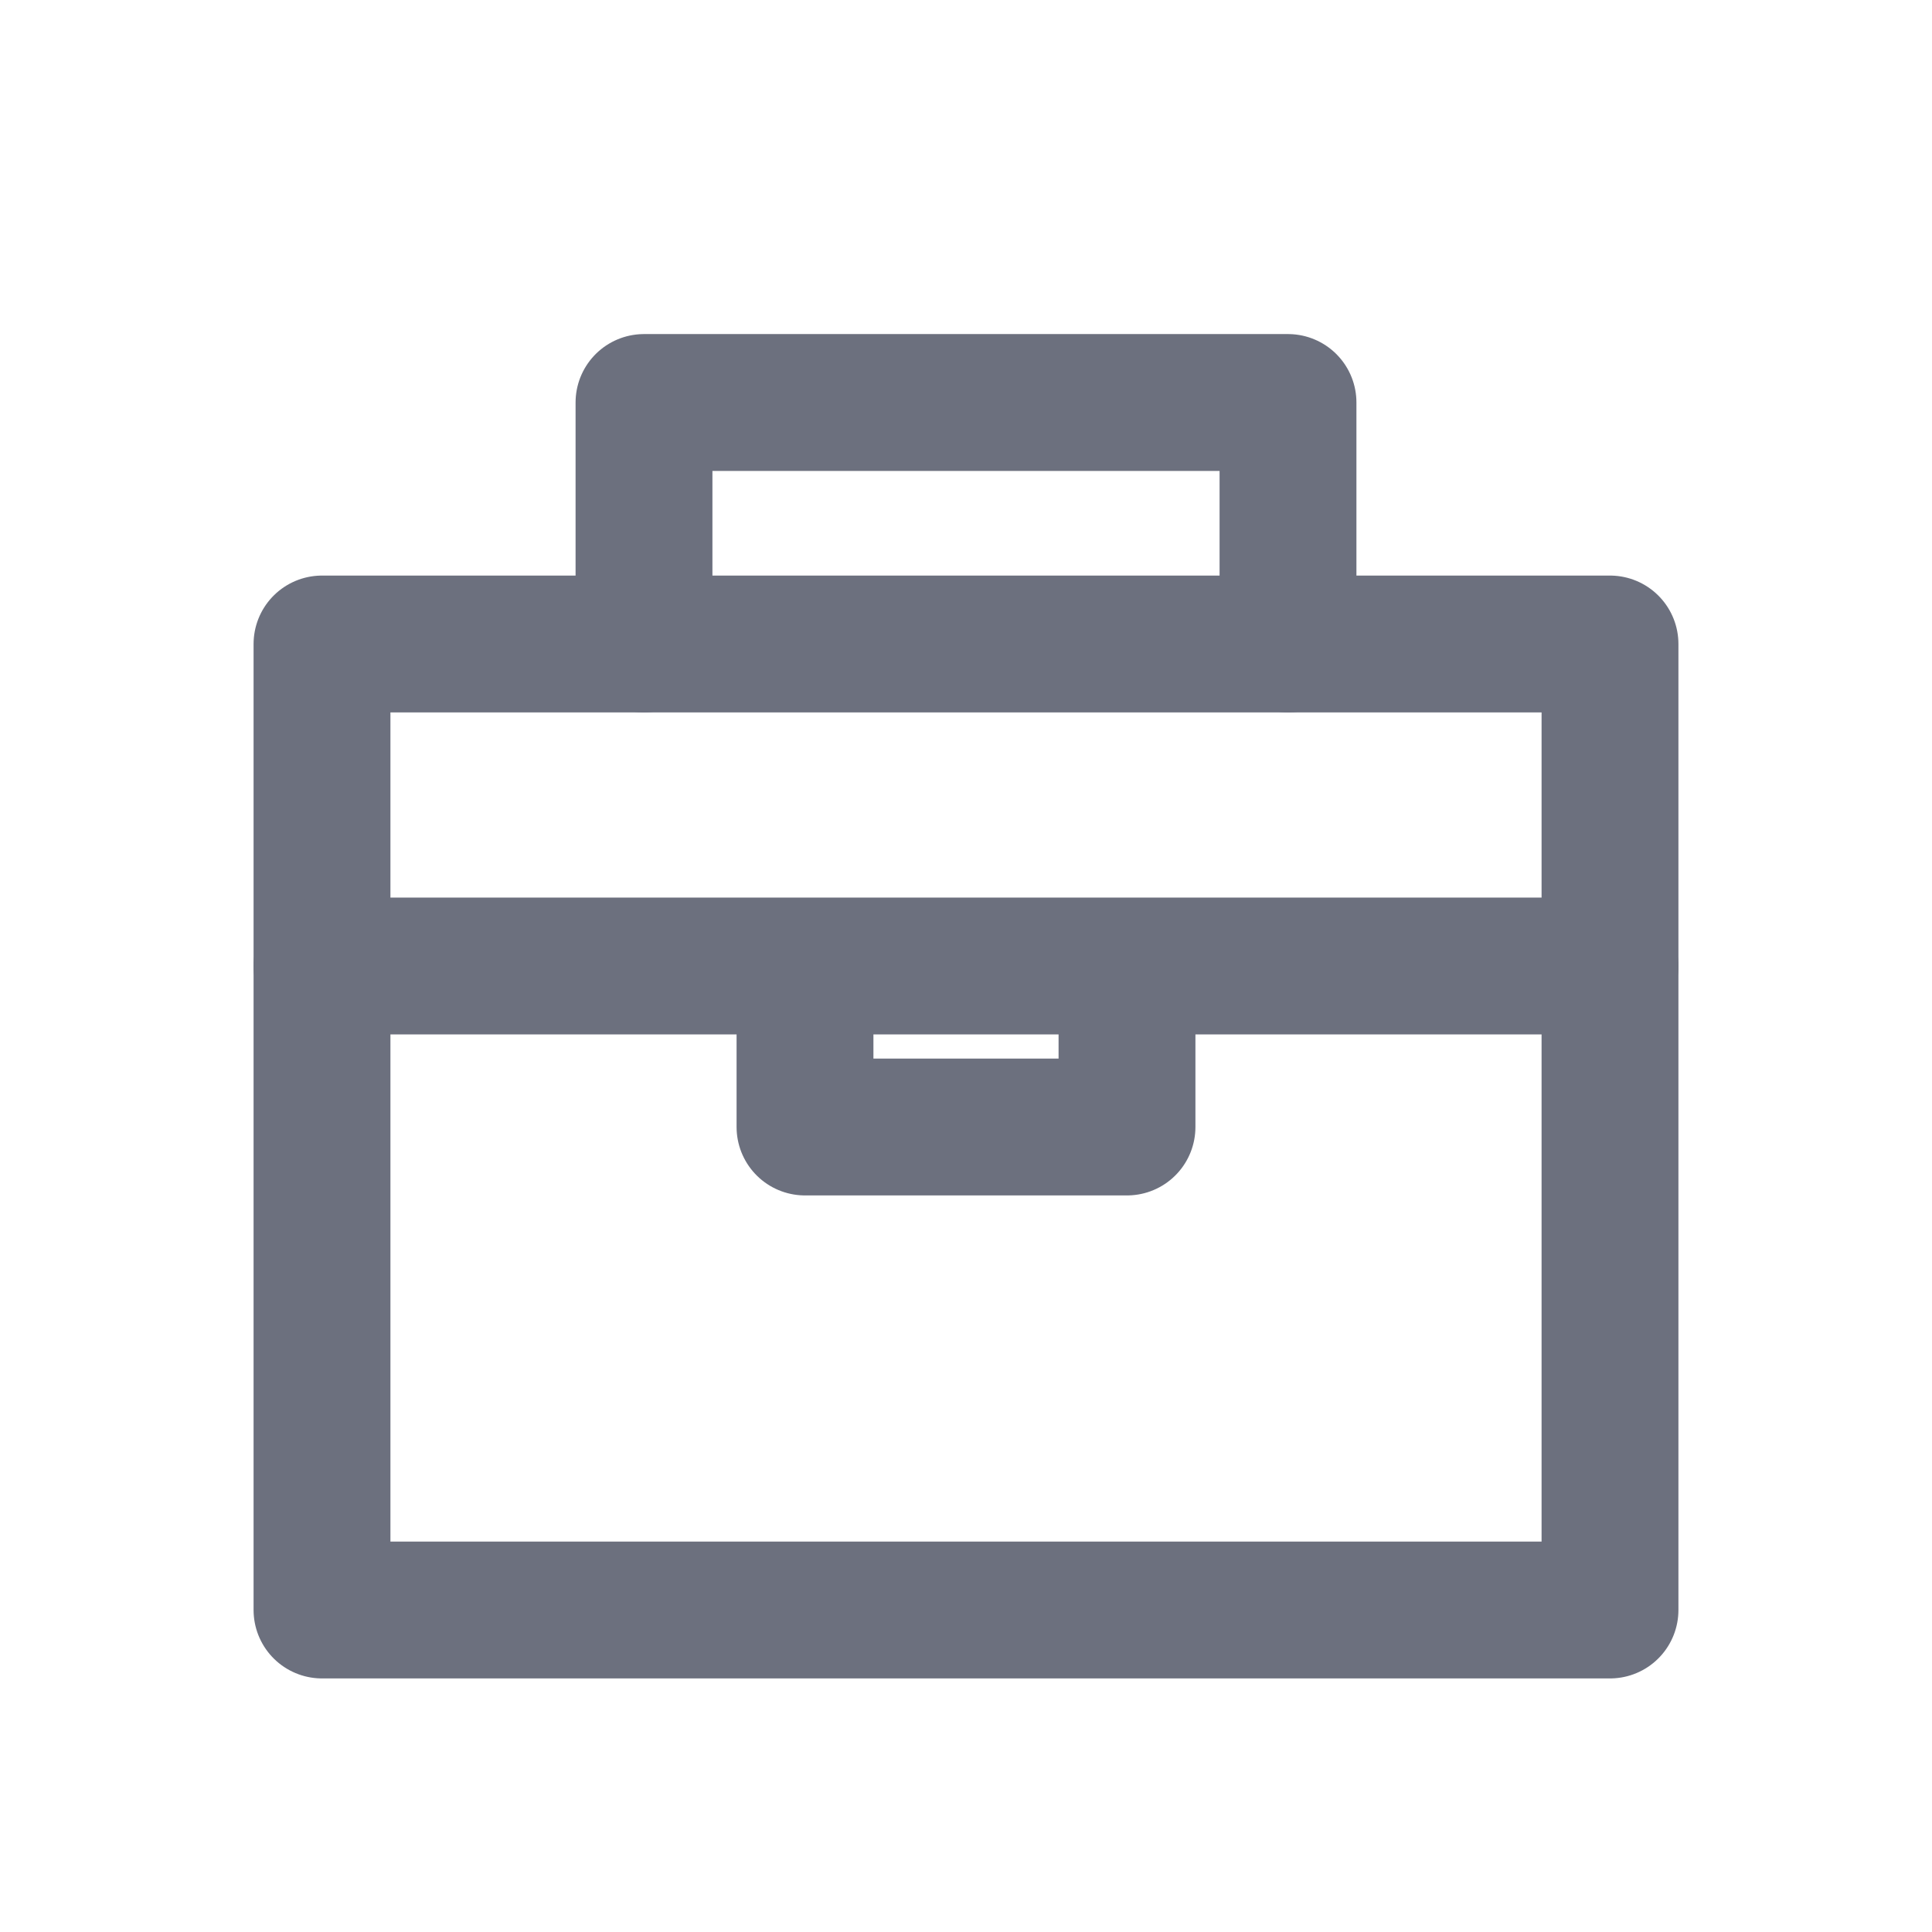
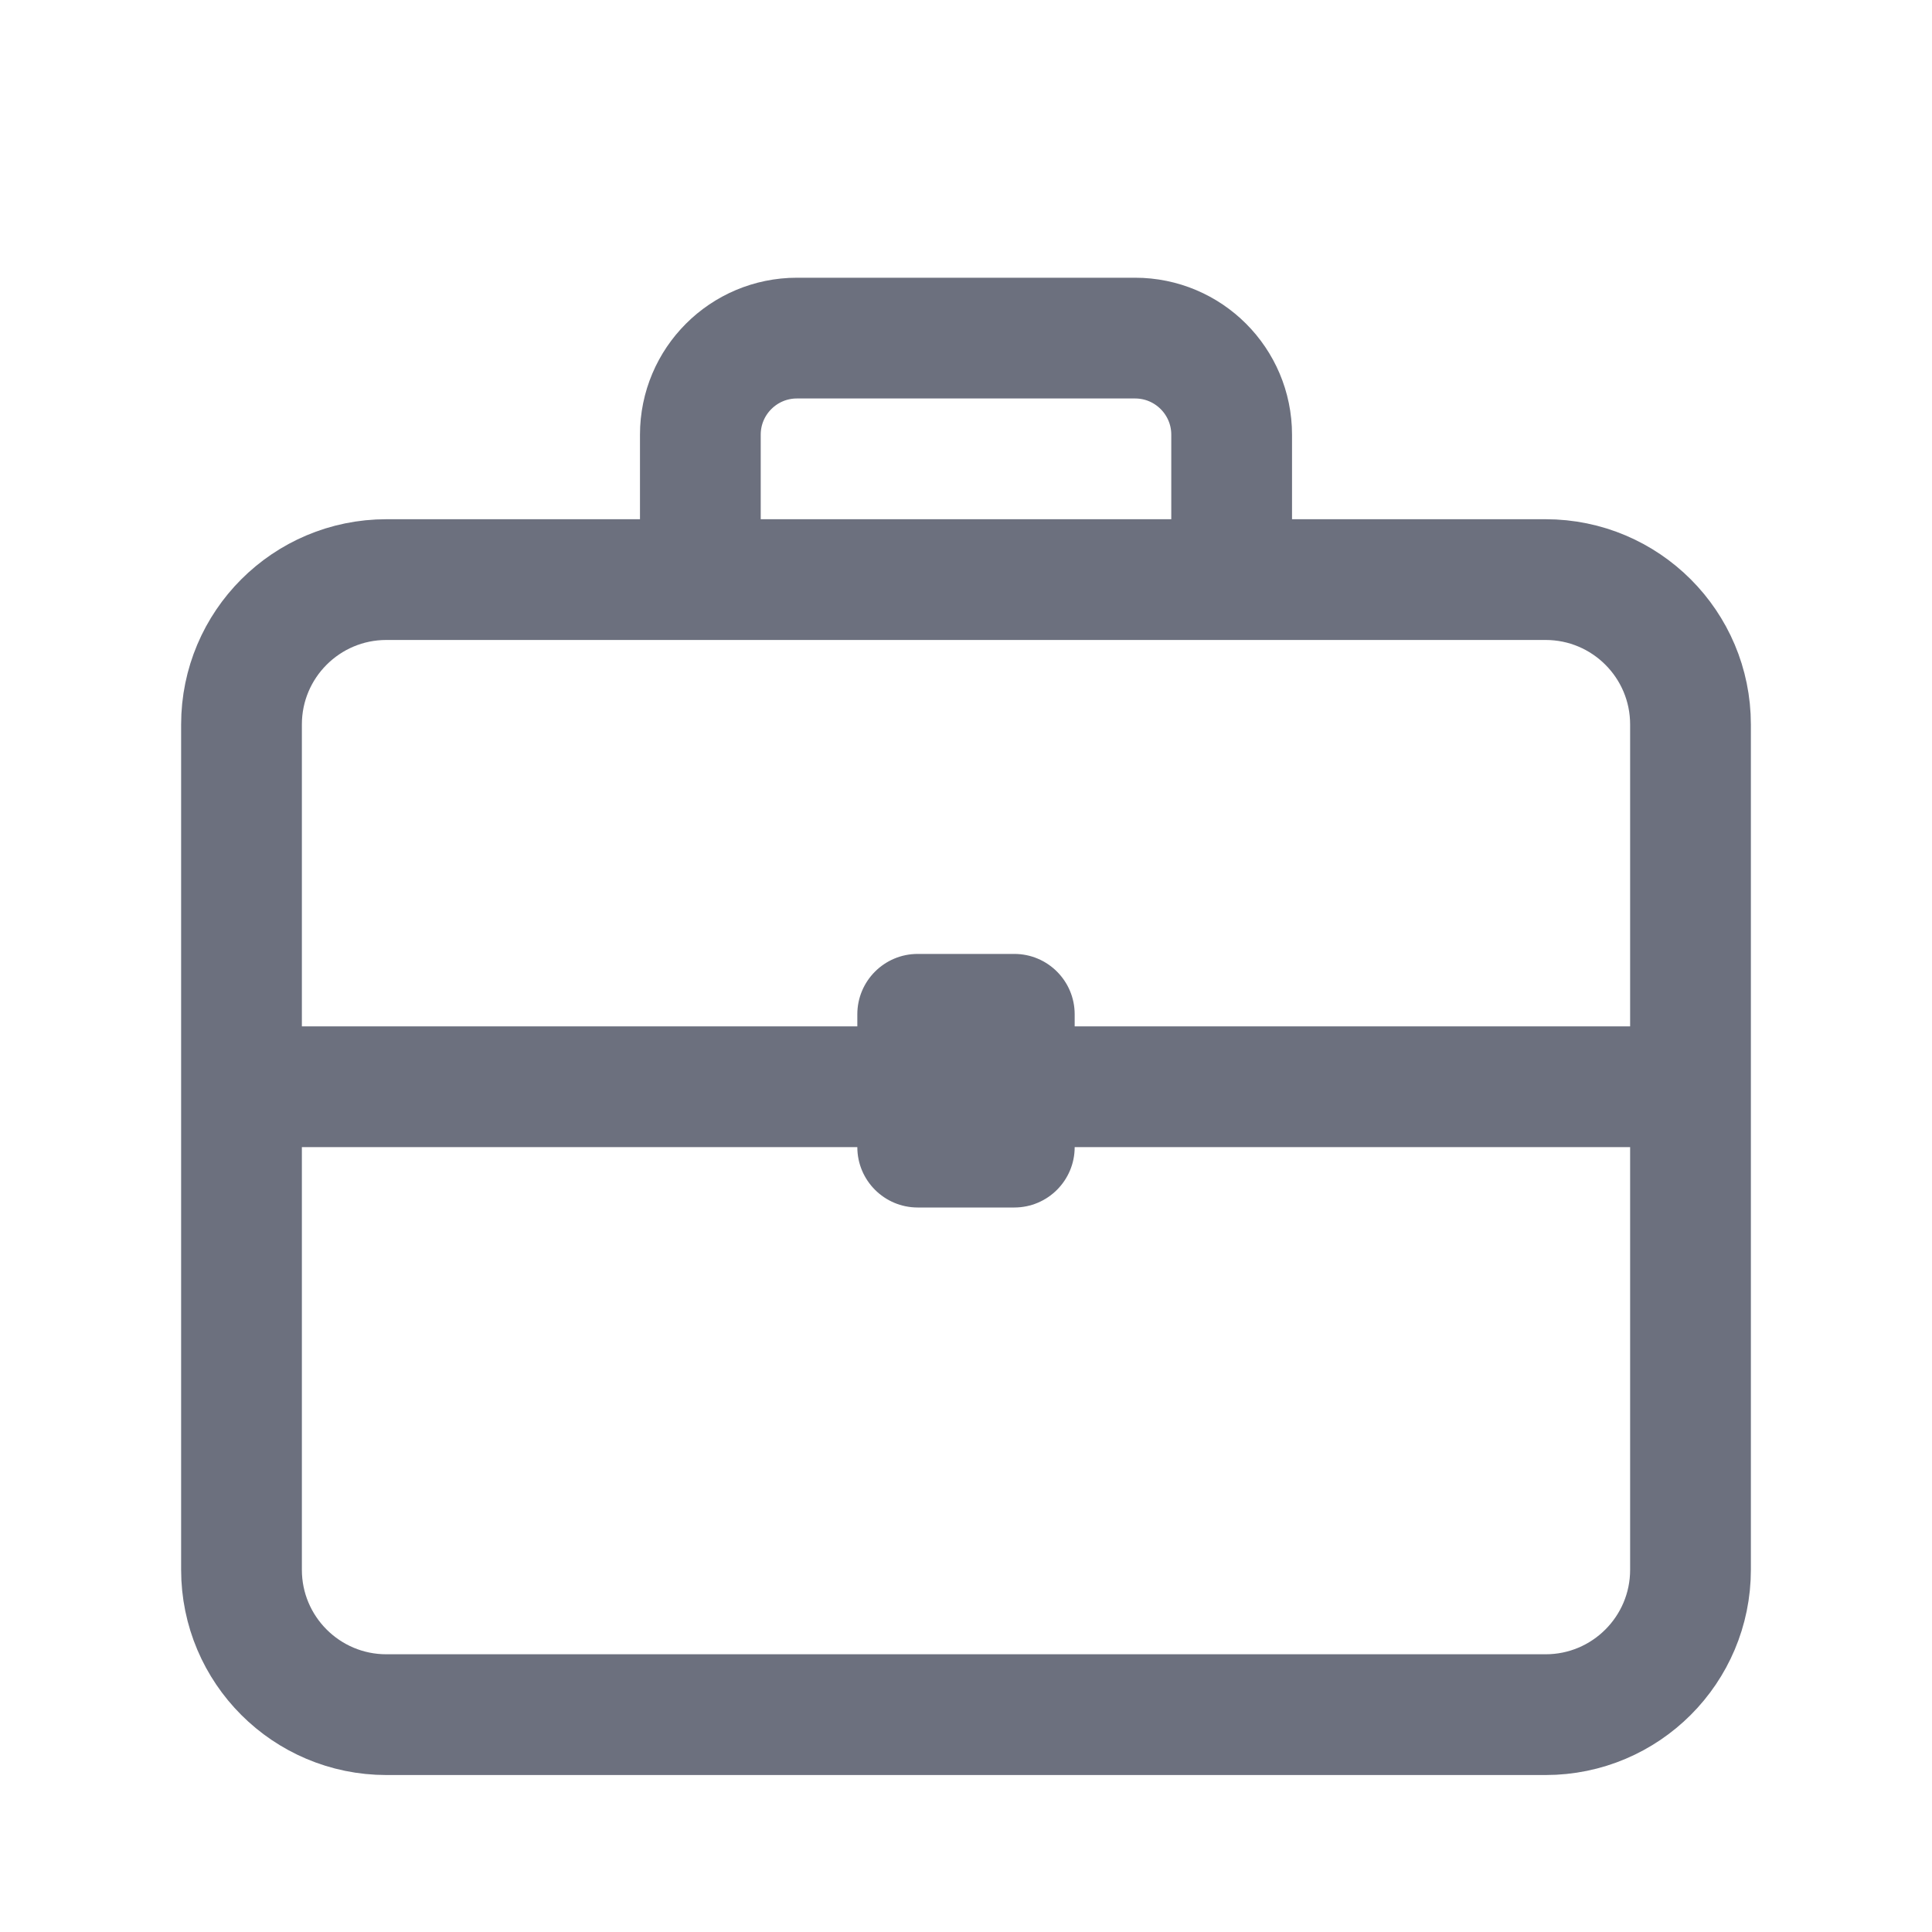
- <svg xmlns="http://www.w3.org/2000/svg" viewBox="0 0 24 24" fill="none" stroke="#6C707E" stroke-width="1.7" stroke-linecap="round" stroke-linejoin="round">
-   <path d="M4 8h16v12H4z" />
-   <path d="M8 8V5h8v3M4 12h16M10 12v2h4v-2" />
+ <svg xmlns="http://www.w3.org/2000/svg" width="16" height="16" viewBox="0 0 16 16" fill="none">
+   <rect x="2" y="4.8" width="12" height="9.4" rx="1.2" stroke="#6C707E" stroke-width="1" />
+   <path d="M5.8 4.8V3.6a.8.8 0 01.8-.8h2.8a.8.8 0 01.8.8v1.2" stroke="#6C707E" stroke-width="1" />
+   <path d="M2 9h12" stroke="#6C707E" stroke-width="1" />
+   <rect x="7.1" y="7.9" width="1.8" height="2.1" rx="0.5" fill="#6C707E" stroke="none" />
</svg>
